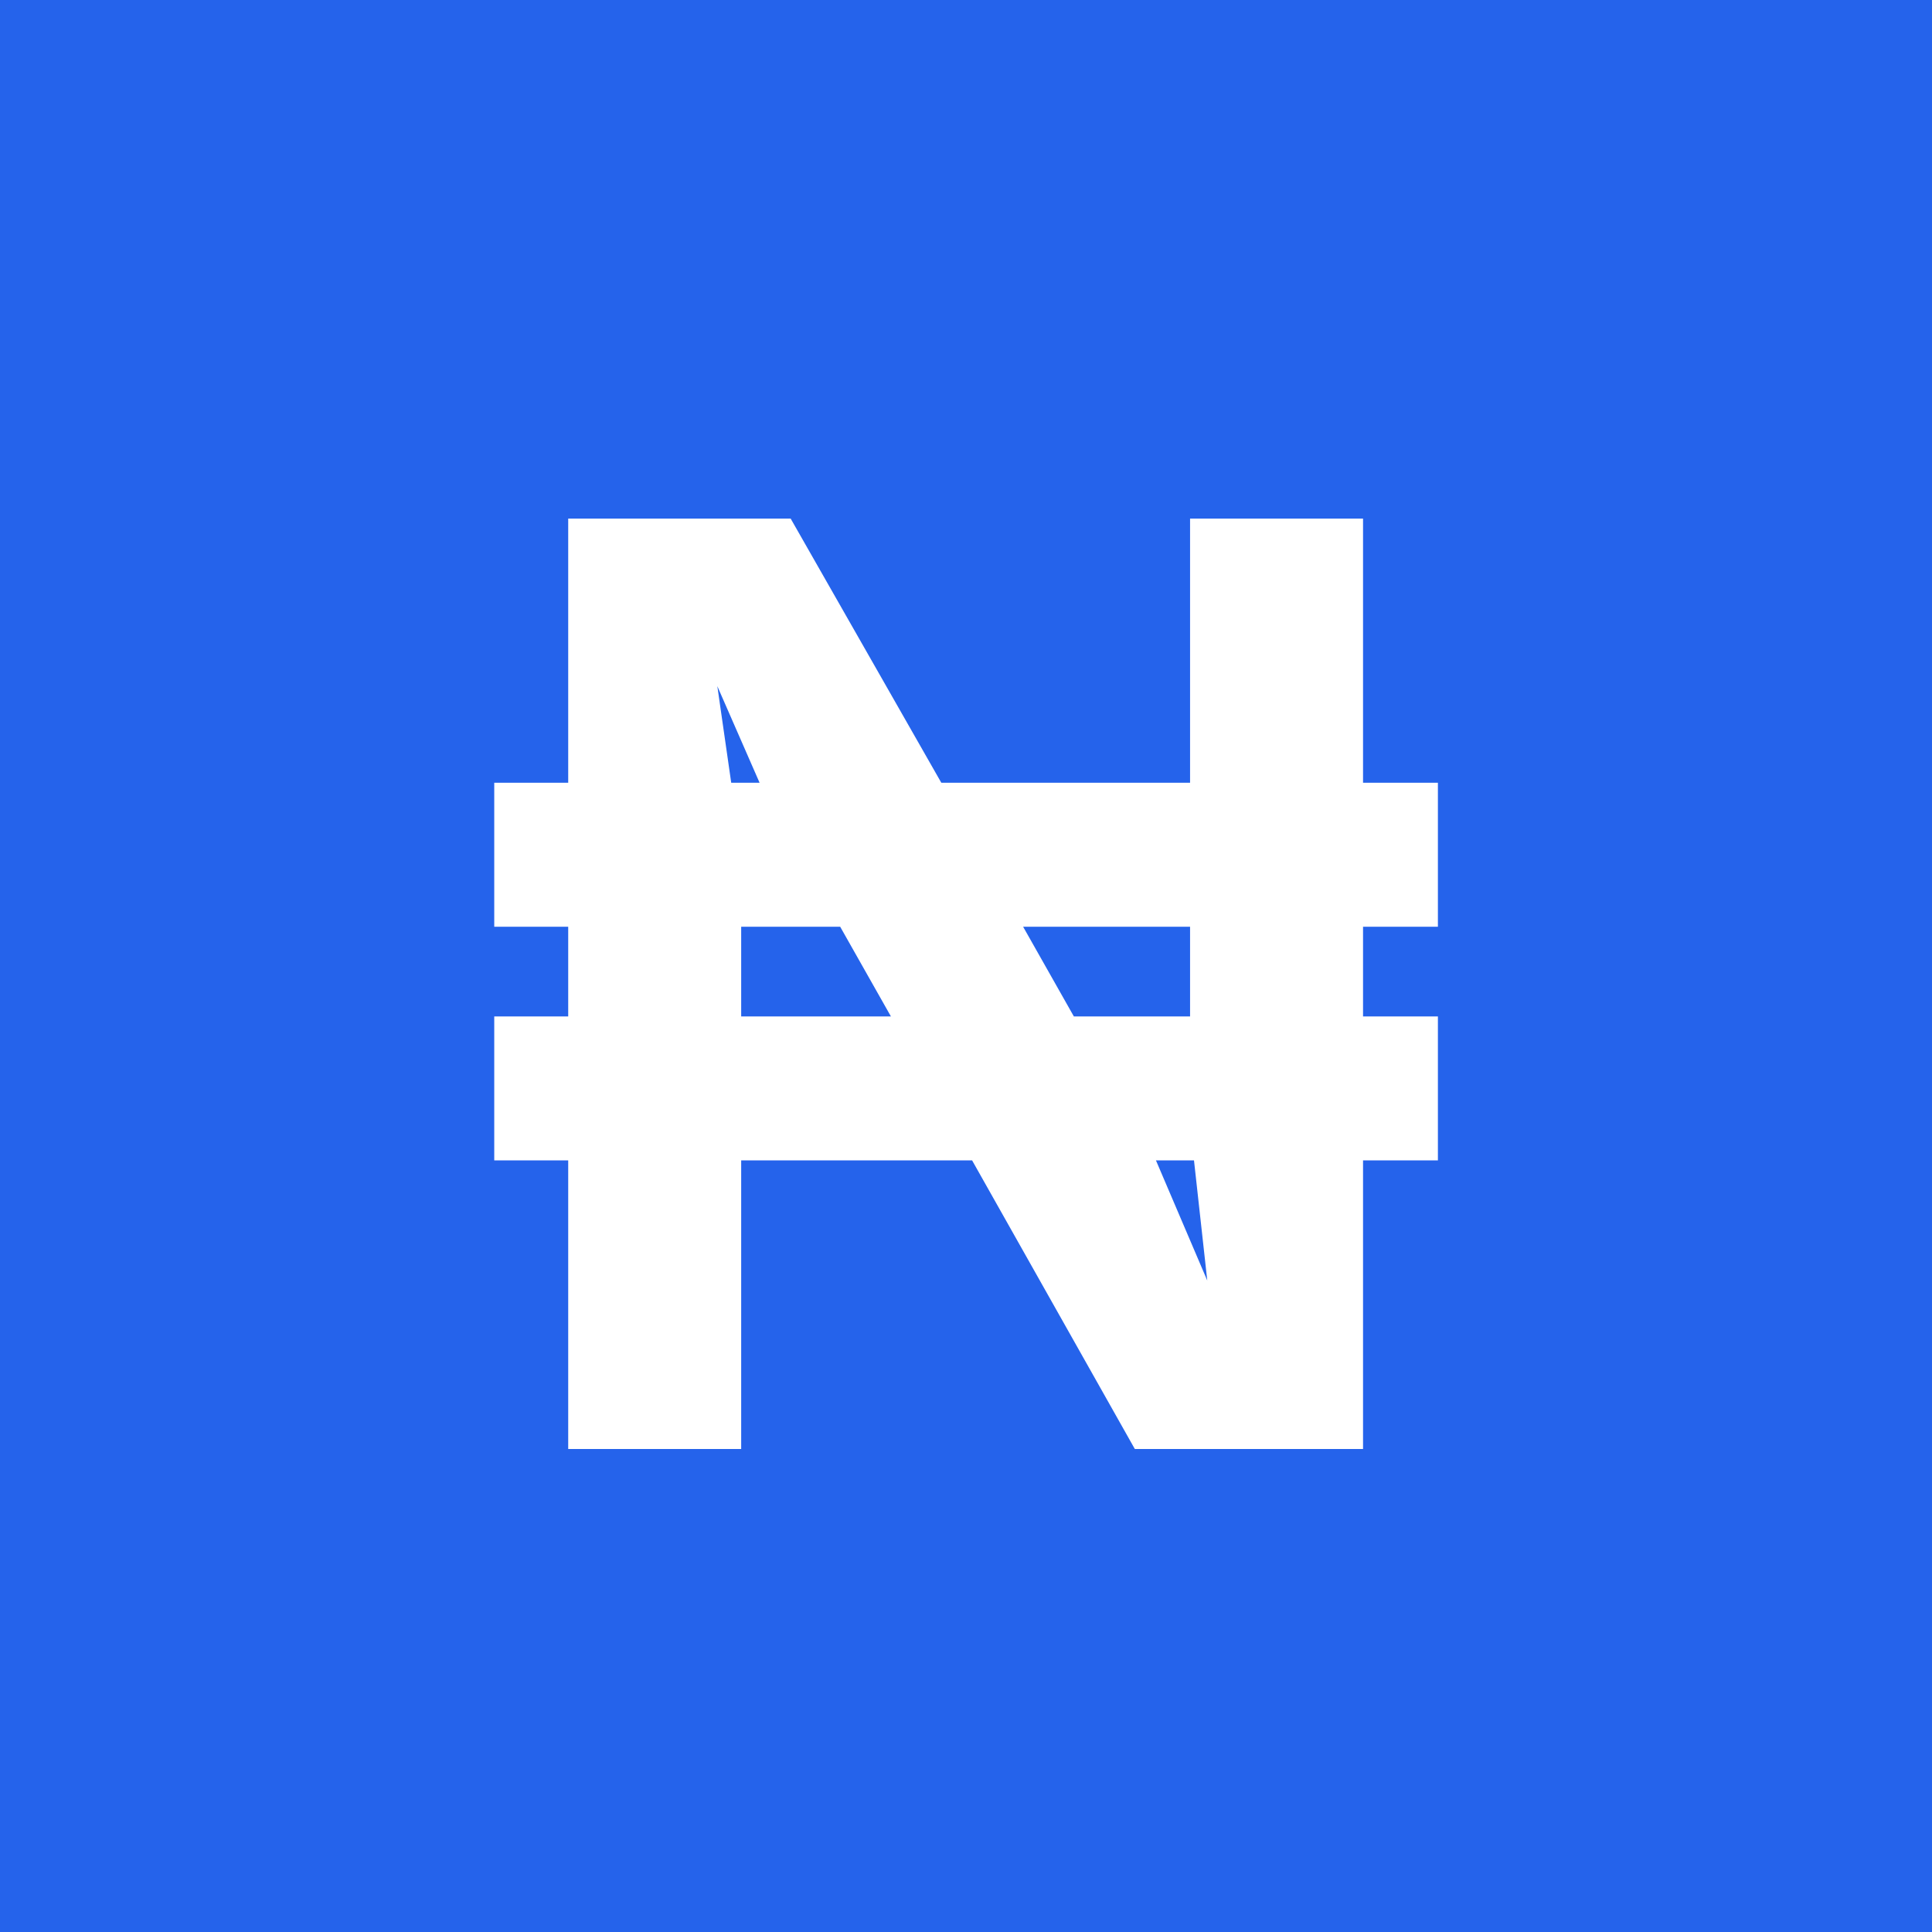
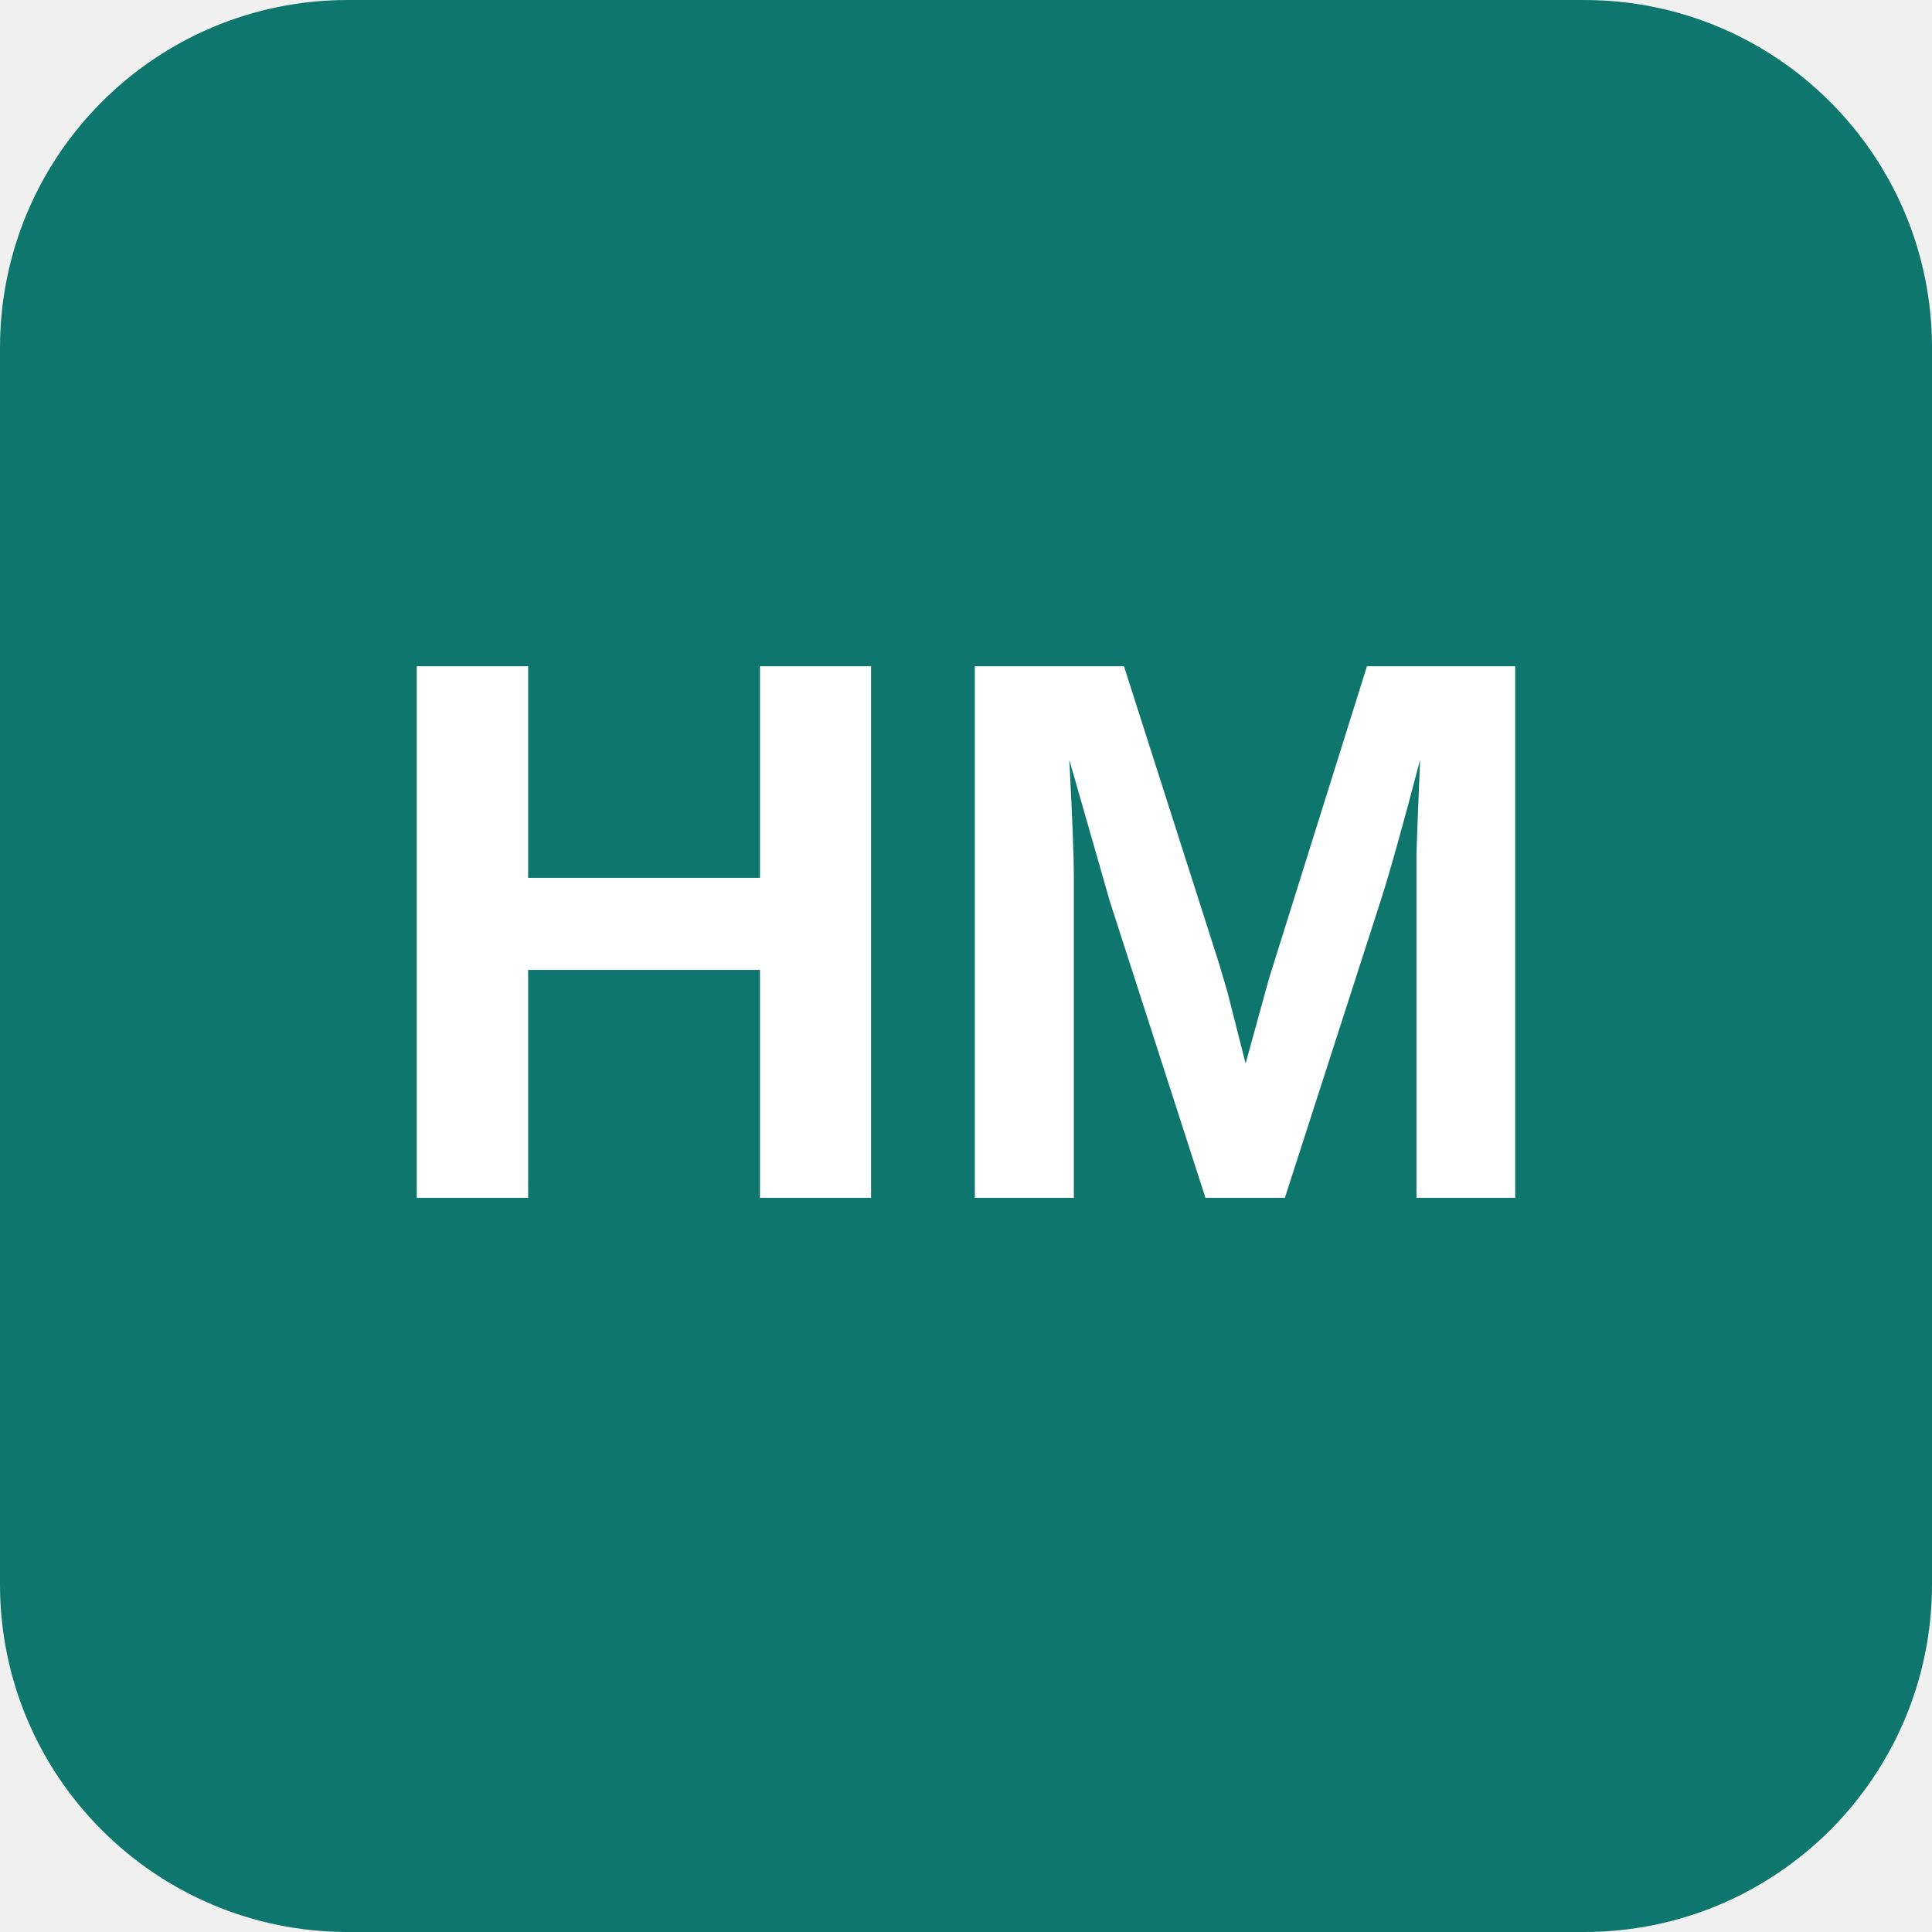
- <svg xmlns="http://www.w3.org/2000/svg" viewBox="0 0 100 100">
-   <rect width="100" height="100" fill="#2563eb" />
-   <text x="50" y="75" font-size="70" font-weight="bold" fill="white" text-anchor="middle" font-family="Arial, sans-serif">₦</text>
+ <svg xmlns="http://www.w3.org/2000/svg" viewBox="0 0 100 100" role="img" aria-label="Keuangan HM">
+   <rect width="100" height="100" rx="18" fill="#0f766e" />
+   <text x="50" y="62" font-size="40" font-weight="700" fill="#ffffff" text-anchor="middle" font-family="Segoe UI, Arial, sans-serif">HM</text>
</svg>
